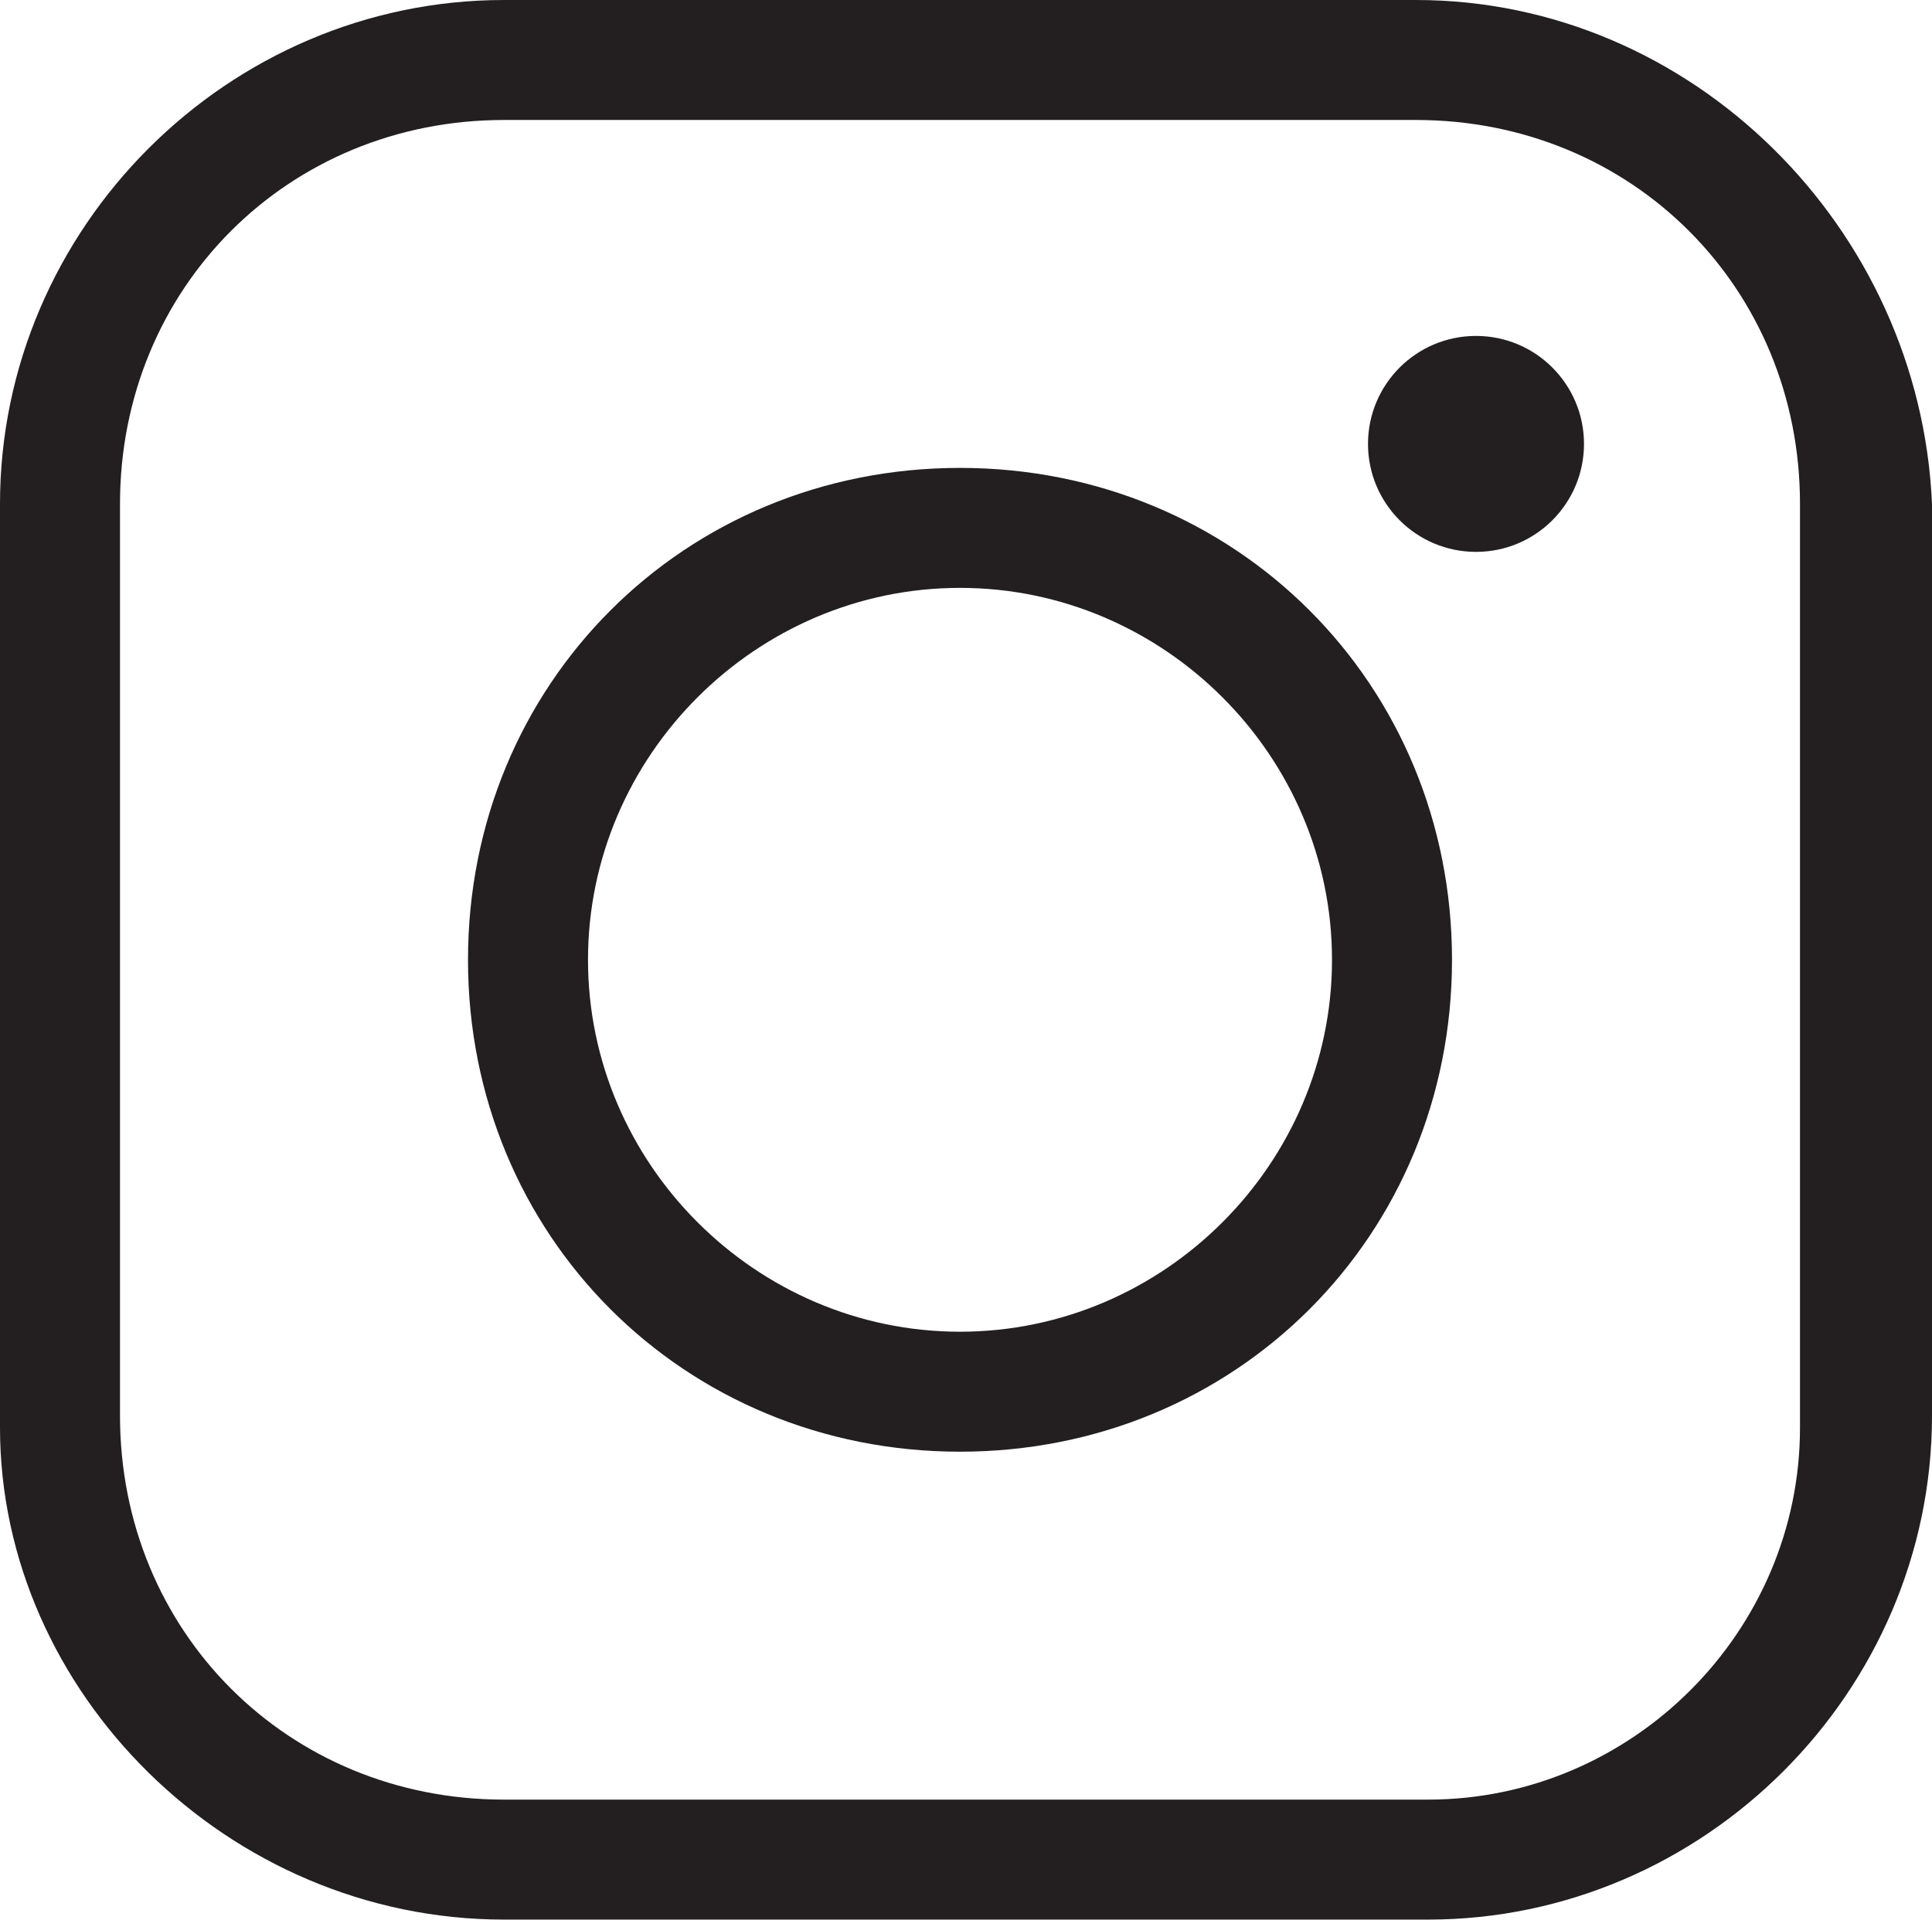
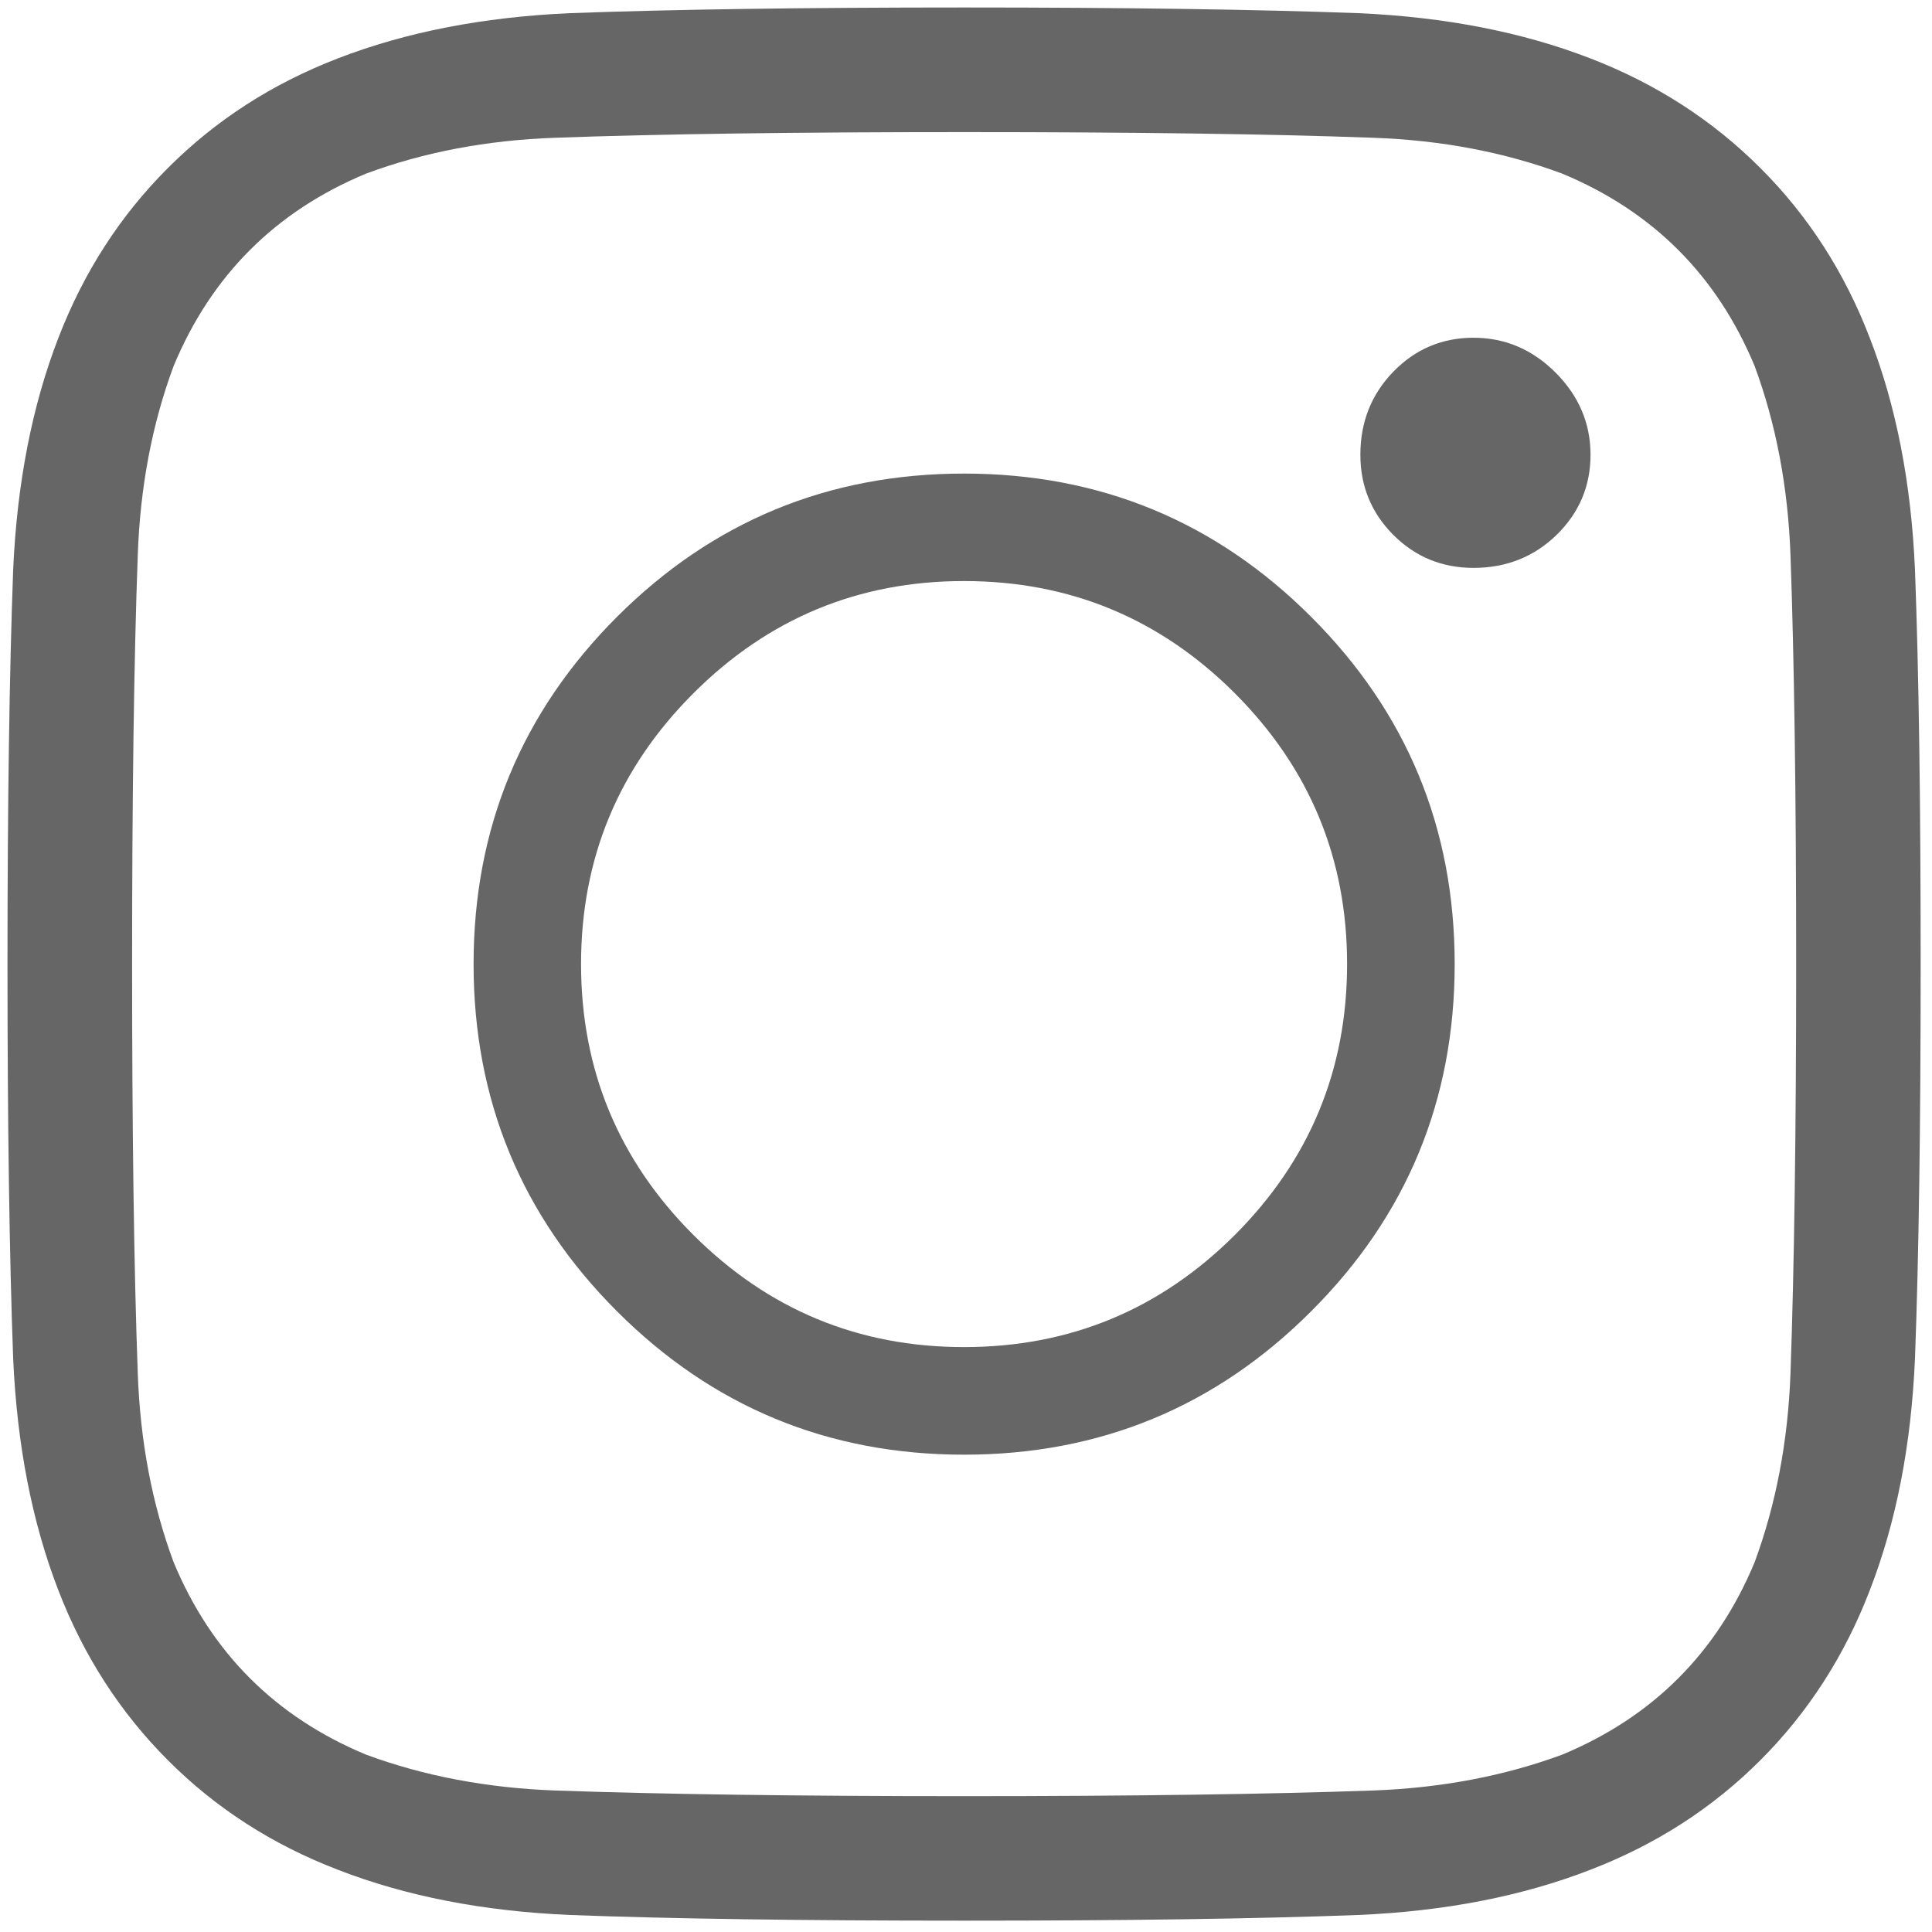
- <svg xmlns="http://www.w3.org/2000/svg" version="1.1" id="Layer_1" x="0px" y="0px" viewBox="0 0 16.1 16" style="enable-background:new 0 0 16.1 16;" xml:space="preserve">
-   <style type="text/css">
- 	.st0{fill:#231F20;}
- </style>
-   <path class="st0" d="M11.8,1C13.6,1,15,2.4,15,4.2v7.7c0,1.7-1.4,3.1-3.1,3.1H4.2C2.4,15,1,13.6,1,11.8V4.2C1,2.4,2.4,1,4.2,1H11.8   M11.8,0H4.2C1.9,0,0,1.9,0,4.2v7.7C0,14.1,1.9,16,4.2,16h7.7c2.3,0,4.2-1.9,4.2-4.2V4.2C16,1.9,14.1,0,11.8,0z" />
-   <path class="st0" d="M8,4.9c1.7,0,3.1,1.4,3.1,3.1S9.7,11.1,8,11.1S4.9,9.7,4.9,8S6.3,4.9,8,4.9 M8,3.9C5.7,3.9,3.9,5.7,3.9,8  s1.8,4.1,4.1,4.1s4.1-1.8,4.1-4.1S10.3,3.9,8,3.9z" />
-   <circle class="st0" cx="12.3" cy="3.7" r="0.9" />
+ <svg xmlns="http://www.w3.org/2000/svg" width="16" height="16" viewBox="0 0 16 16" fill="none">
+   <path d="M7.984 0.062C9.318 0.062 10.406 0.078 11.25 0.109C11.969 0.141 12.609 0.266 13.172 0.484C13.713 0.693 14.182 0.995 14.578 1.391C14.974 1.786 15.276 2.255 15.484 2.797C15.703 3.359 15.828 4 15.859 4.719C15.891 5.562 15.906 6.651 15.906 7.984C15.906 9.318 15.891 10.406 15.859 11.25C15.828 11.969 15.703 12.609 15.484 13.172C15.276 13.713 14.974 14.182 14.578 14.578C14.182 14.974 13.713 15.276 13.172 15.484C12.609 15.703 11.969 15.828 11.25 15.859C10.406 15.891 9.318 15.906 7.984 15.906C6.651 15.906 5.562 15.891 4.719 15.859C4 15.828 3.359 15.703 2.797 15.484C2.255 15.276 1.786 14.974 1.391 14.578C0.995 14.182 0.693 13.713 0.484 13.172C0.266 12.609 0.141 11.969 0.109 11.25C0.078 10.406 0.062 9.318 0.062 7.984C0.062 6.651 0.078 5.562 0.109 4.719C0.141 4 0.266 3.359 0.484 2.797C0.693 2.255 0.995 1.786 1.391 1.391C1.786 0.995 2.255 0.693 2.797 0.484C3.359 0.266 4 0.141 4.719 0.109C5.562 0.078 6.651 0.062 7.984 0.062ZM7.984 1.094C6.599 1.094 5.469 1.109 4.594 1.141C4.031 1.161 3.51 1.26 3.031 1.438C2.281 1.75 1.75 2.281 1.438 3.031C1.26 3.51 1.161 4.031 1.141 4.594C1.109 5.469 1.094 6.599 1.094 7.984C1.094 9.37 1.109 10.5 1.141 11.375C1.161 11.938 1.26 12.458 1.438 12.938C1.75 13.688 2.281 14.219 3.031 14.531C3.51 14.708 4.031 14.807 4.594 14.828C5.469 14.859 6.599 14.875 7.984 14.875C9.37 14.875 10.5 14.859 11.375 14.828C11.938 14.807 12.458 14.708 12.938 14.531C13.688 14.219 14.219 13.688 14.531 12.938C14.708 12.458 14.807 11.938 14.828 11.375C14.859 10.5 14.875 9.37 14.875 7.984C14.875 6.599 14.859 5.469 14.828 4.594C14.807 4.031 14.708 3.51 14.531 3.031C14.219 2.281 13.688 1.75 12.938 1.438C12.458 1.26 11.938 1.161 11.375 1.141C10.5 1.109 9.37 1.094 7.984 1.094ZM7.984 11.156C8.859 11.156 9.607 10.846 10.227 10.227C10.846 9.607 11.156 8.859 11.156 7.984C11.156 7.109 10.846 6.362 10.227 5.742C9.607 5.122 8.859 4.812 7.984 4.812C7.109 4.812 6.362 5.122 5.742 5.742C5.122 6.362 4.812 7.109 4.812 7.984C4.812 8.859 5.122 9.607 5.742 10.227C6.362 10.846 7.109 11.156 7.984 11.156ZM7.984 3.922C9.109 3.922 10.068 4.318 10.859 5.109C11.651 5.901 12.047 6.859 12.047 7.984C12.047 9.109 11.651 10.068 10.859 10.859C10.068 11.651 9.109 12.047 7.984 12.047C6.859 12.047 5.901 11.651 5.109 10.859C4.318 10.068 3.922 9.109 3.922 7.984C3.922 6.859 4.318 5.901 5.109 5.109C5.901 4.318 6.859 3.922 7.984 3.922ZM13.172 3.766C13.172 4.026 13.078 4.247 12.891 4.43C12.703 4.612 12.474 4.703 12.203 4.703C11.943 4.703 11.721 4.612 11.539 4.43C11.357 4.247 11.266 4.026 11.266 3.766C11.266 3.495 11.357 3.266 11.539 3.078C11.721 2.891 11.943 2.797 12.203 2.797C12.463 2.797 12.69 2.893 12.883 3.086C13.075 3.279 13.172 3.505 13.172 3.766Z" fill="#666666" />
</svg>
